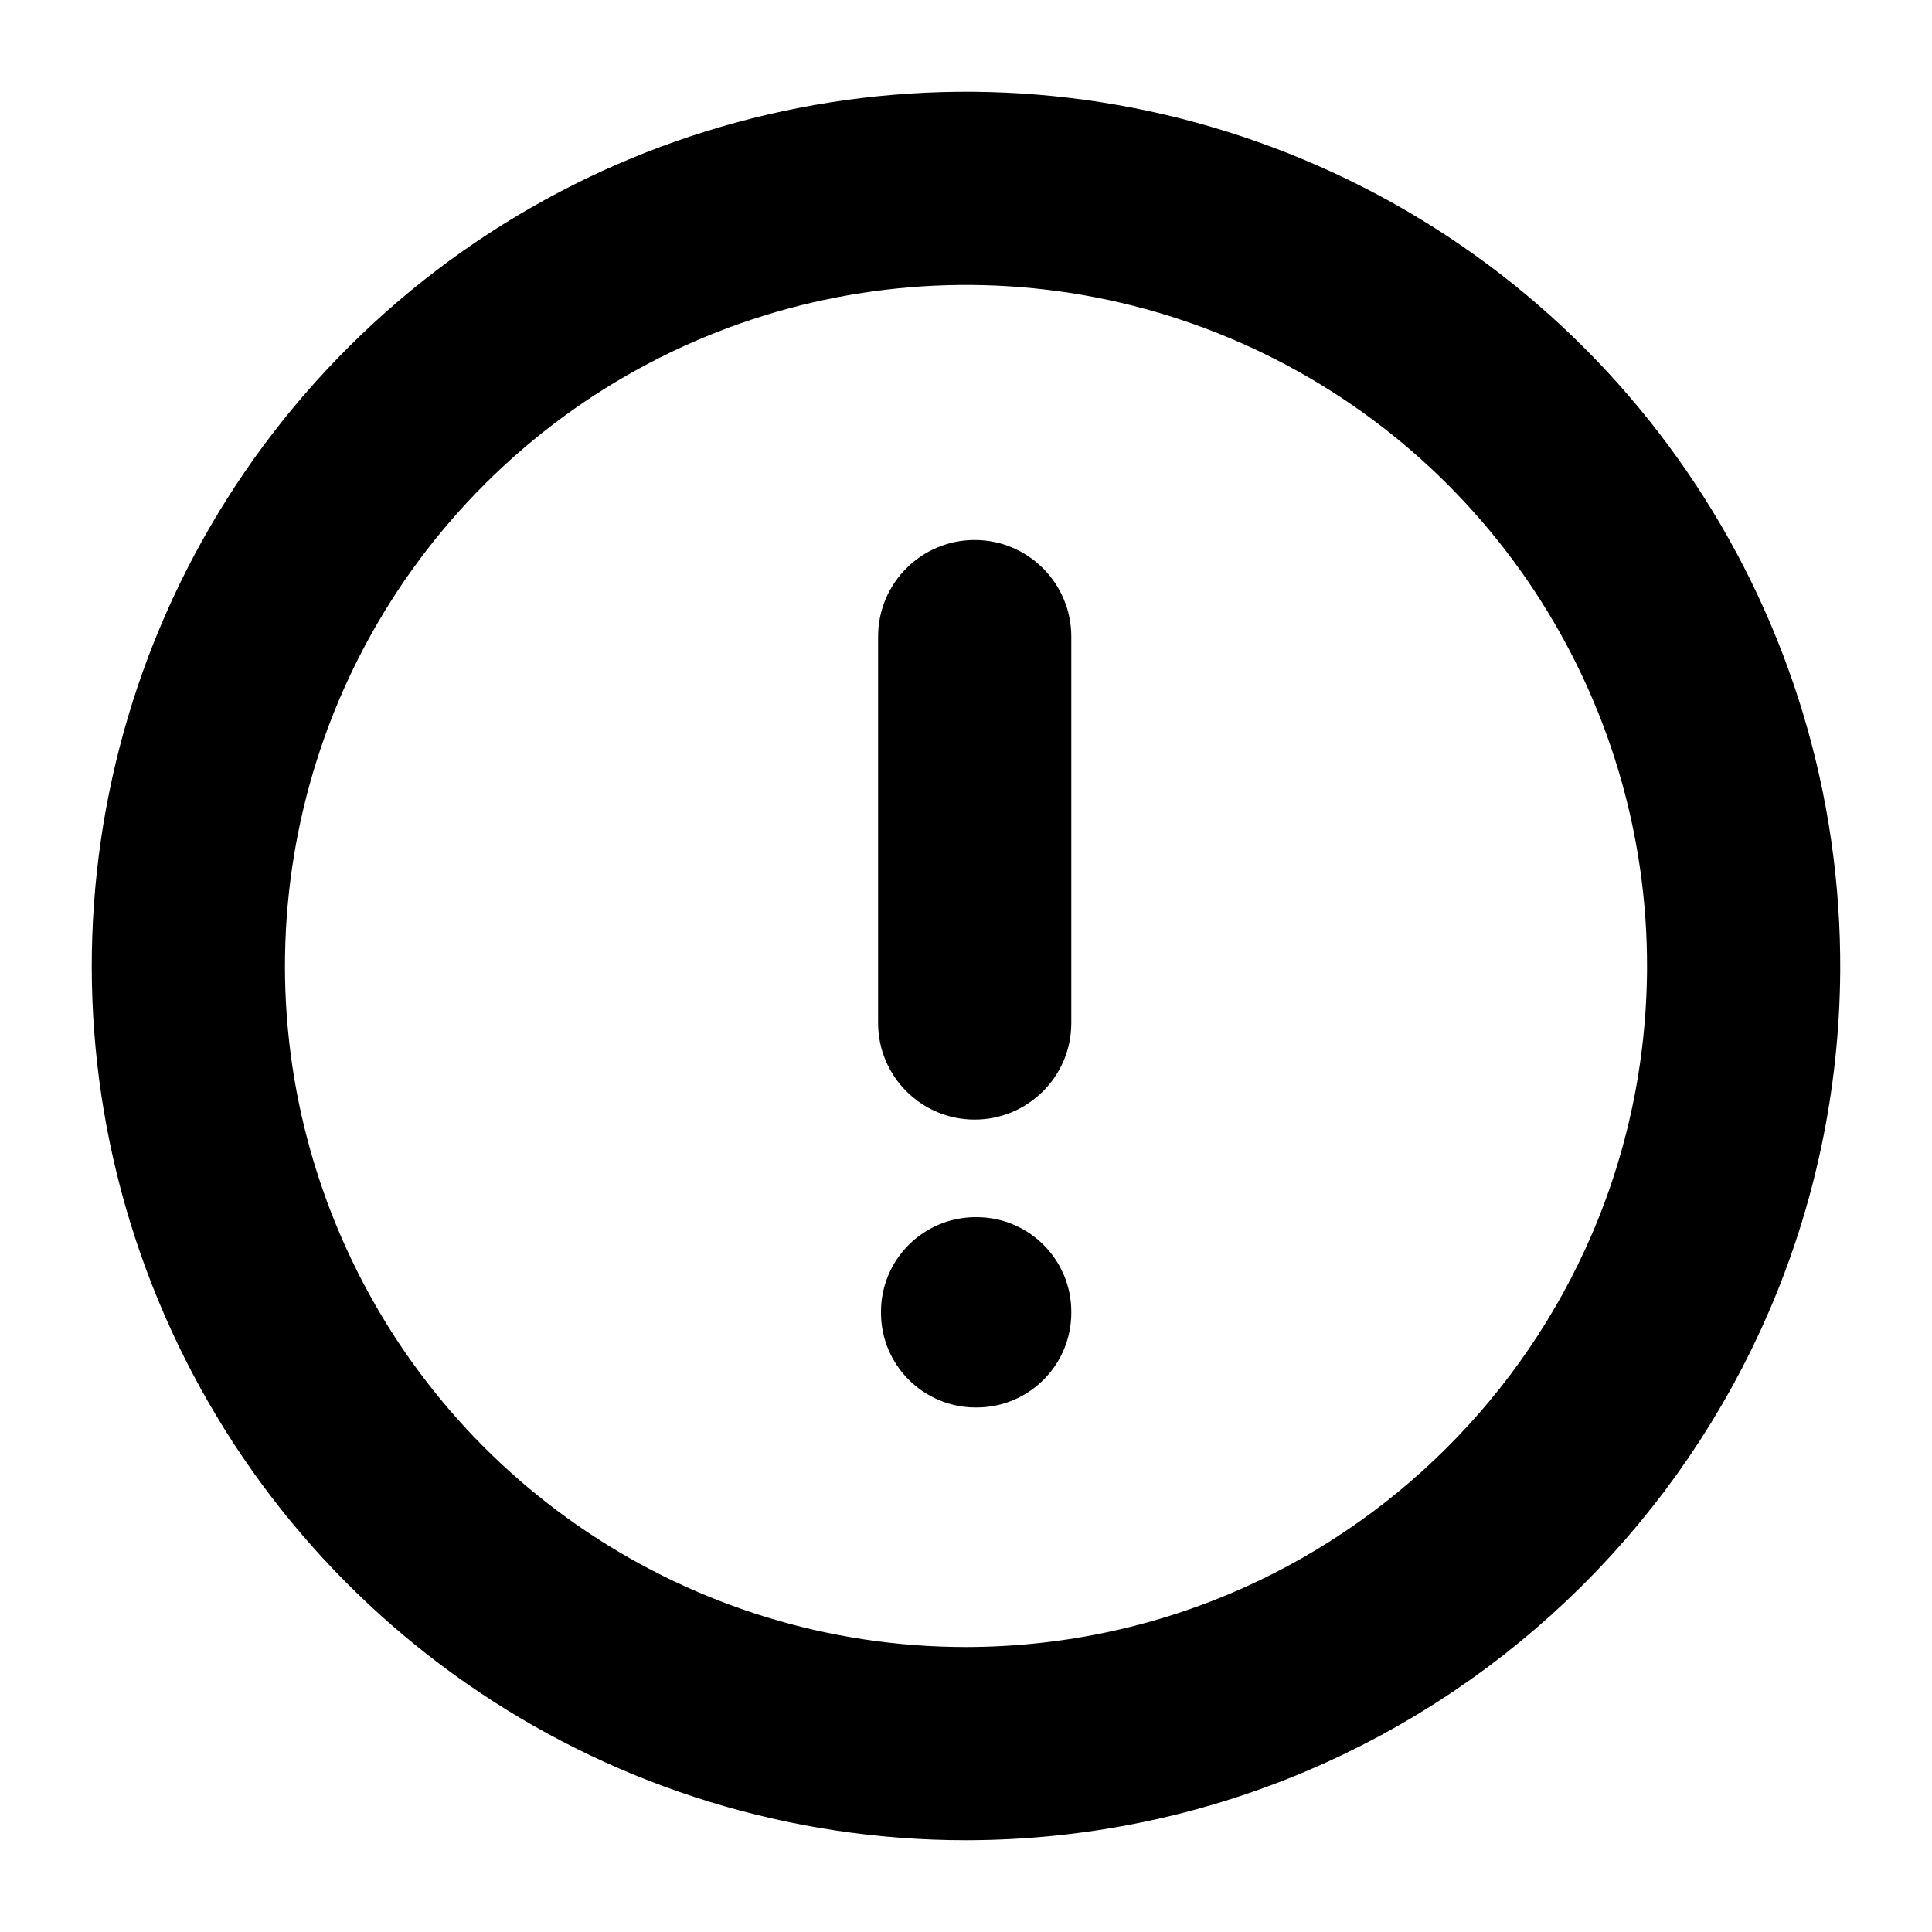
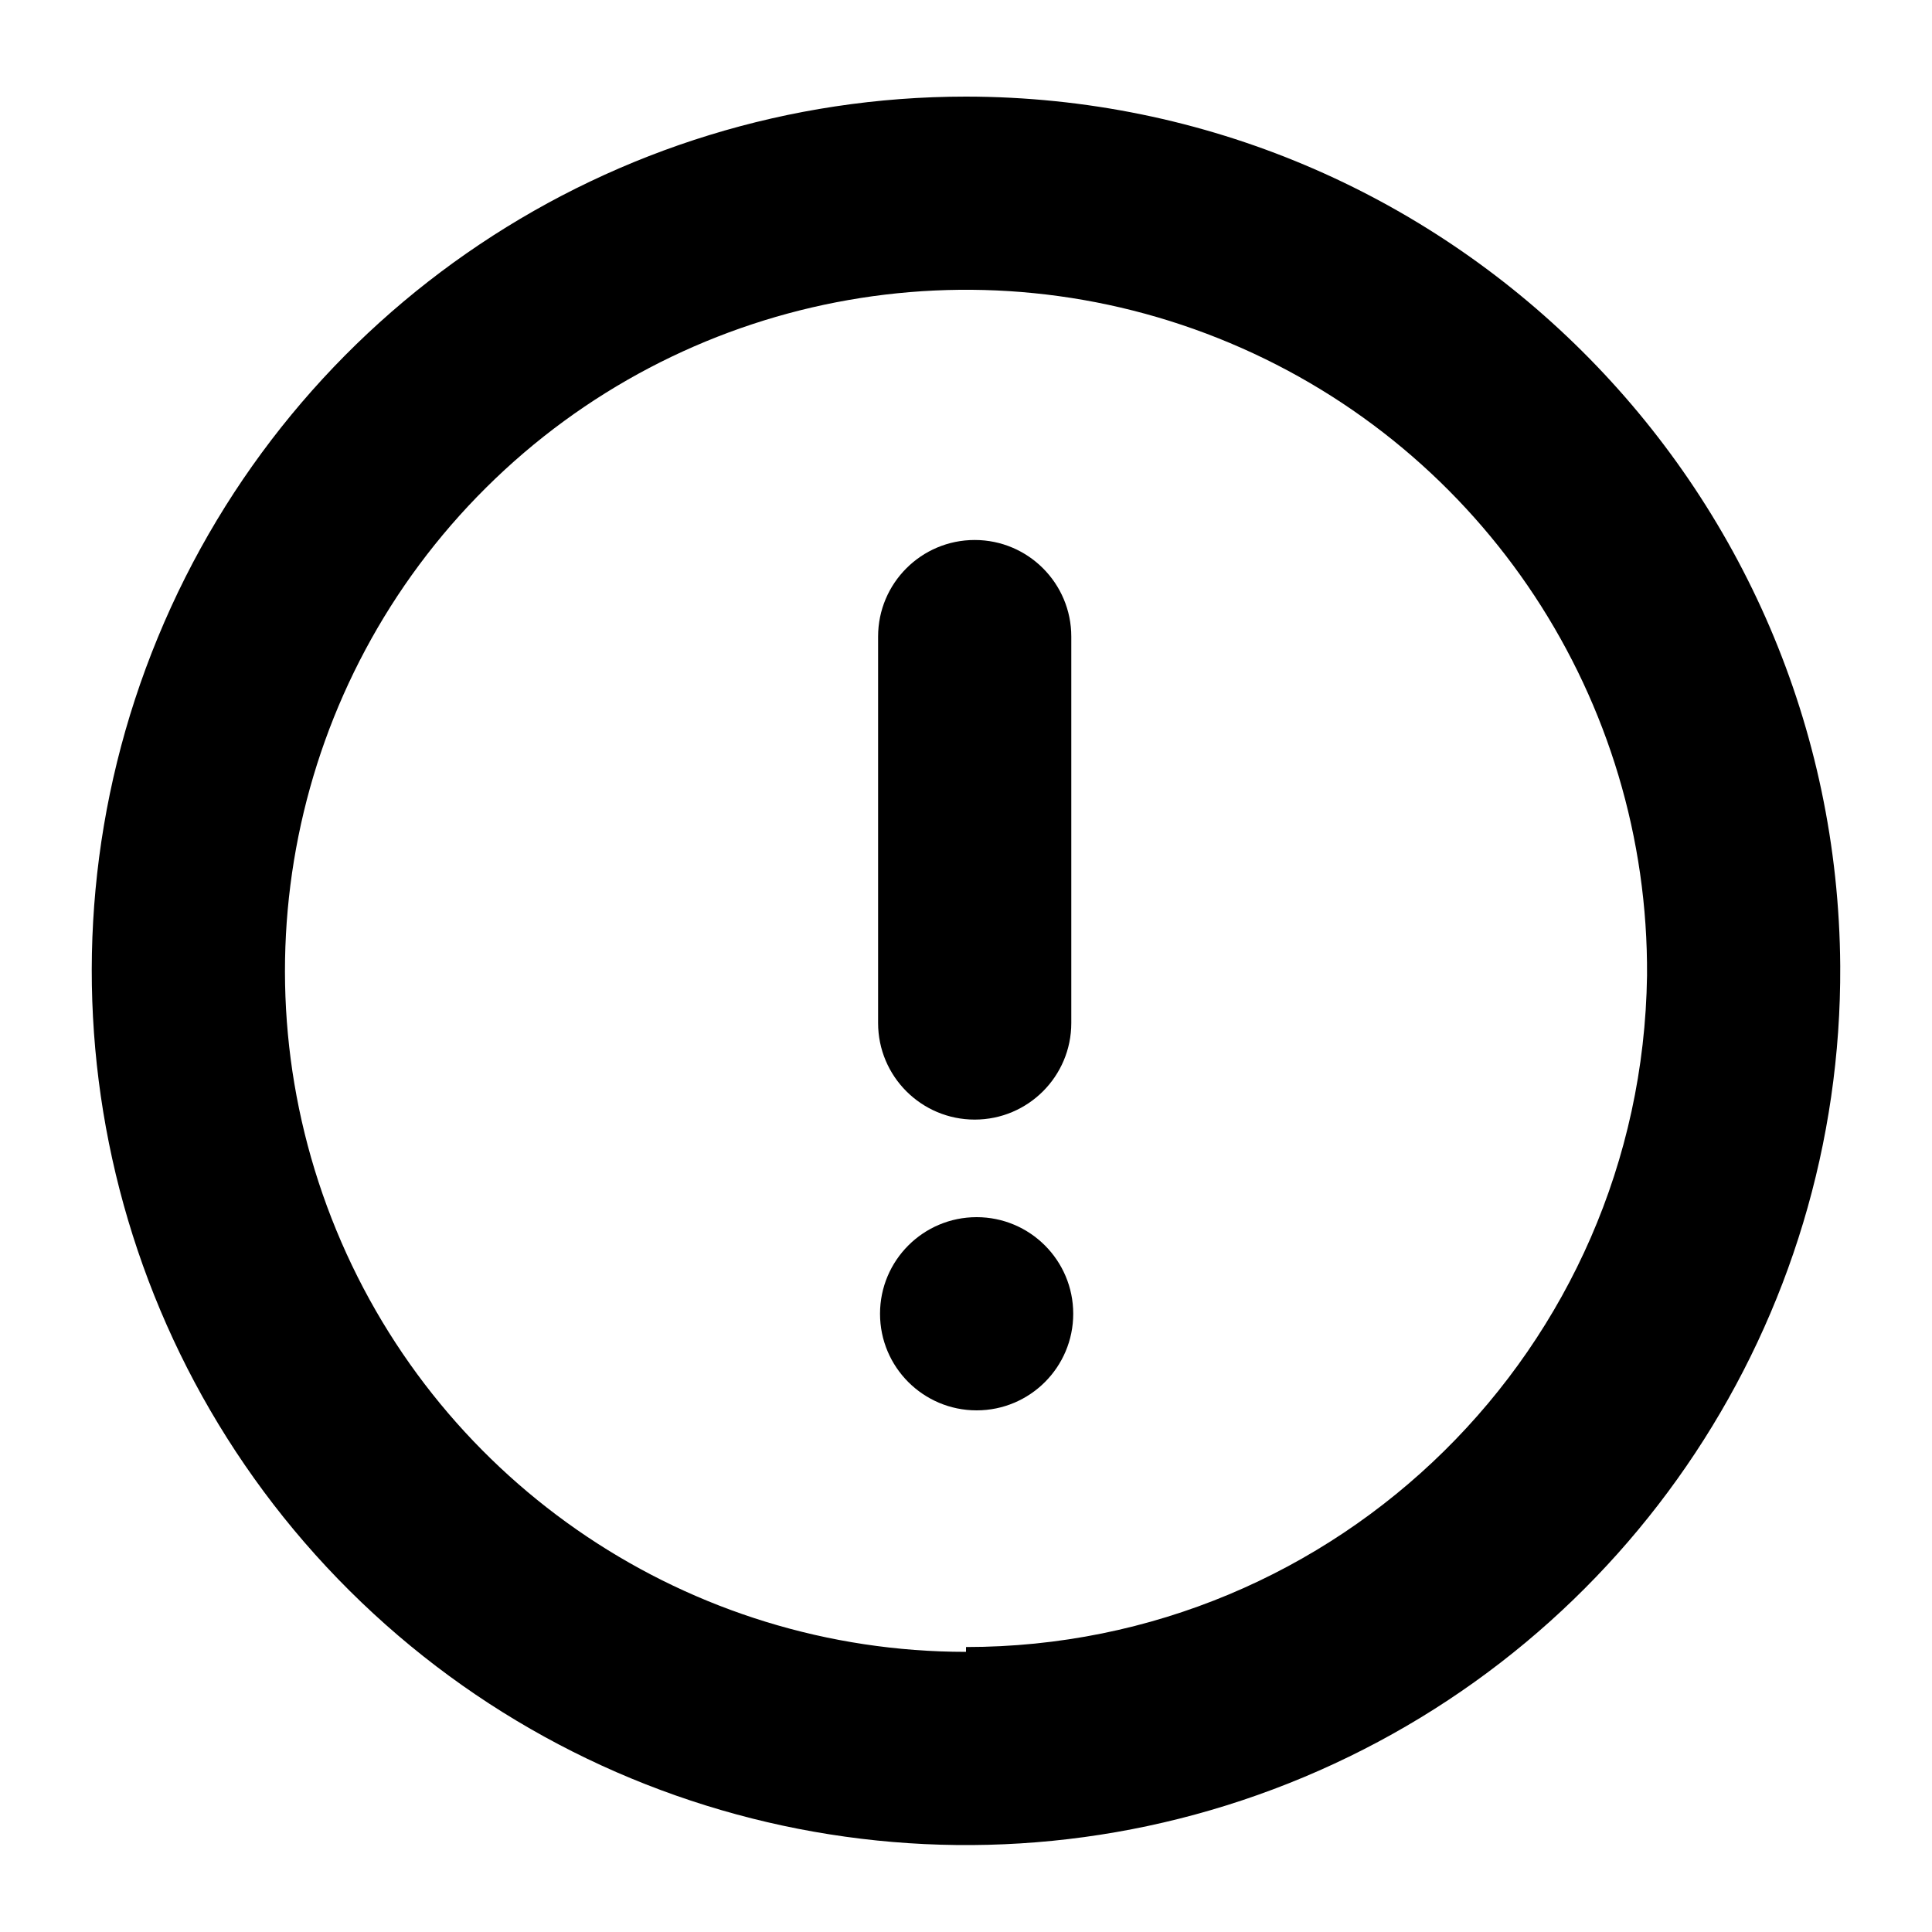
<svg xmlns="http://www.w3.org/2000/svg" viewBox="0 0 20 20">
-   <path fill="none" stroke="currentColor" stroke-miterlimit="10" stroke-width="2" class="stroke" d="M10,18.05a8.05,8.05,0,1,1,8.05-8A8.06,8.06,0,0,1,10,18.05Z" />
-   <rect fill="currentColor" x="9.09" y="5.59" width="2" height="6" rx="1" />
-   <rect fill="currentColor" x="9.12" y="12.6" width="1.97" height="1.97" rx="0.98" />
+   <g id="warning" fill="currentColor">
+     <path d="m10 1a9.05 9.05 0 1 0 9.05 9 9.06 9.06 0 0 0 -9.05-9zm0 16.1a7.05 7.05 0 1 1 7.05-7 7.05 7.05 0 0 1 -7.05 6.95z" />
+     <path d="m10.09 5.59a1 1 0 0 0 -1 1v4a1 1 0 0 0 2 0v-4a1 1 0 0 0 -1-1z" />
+     <path d="m10.11 12.6a1 1 0 1 0 1 1 1 1 0 0 0 -1-1z" />
+   </g>
</svg>
